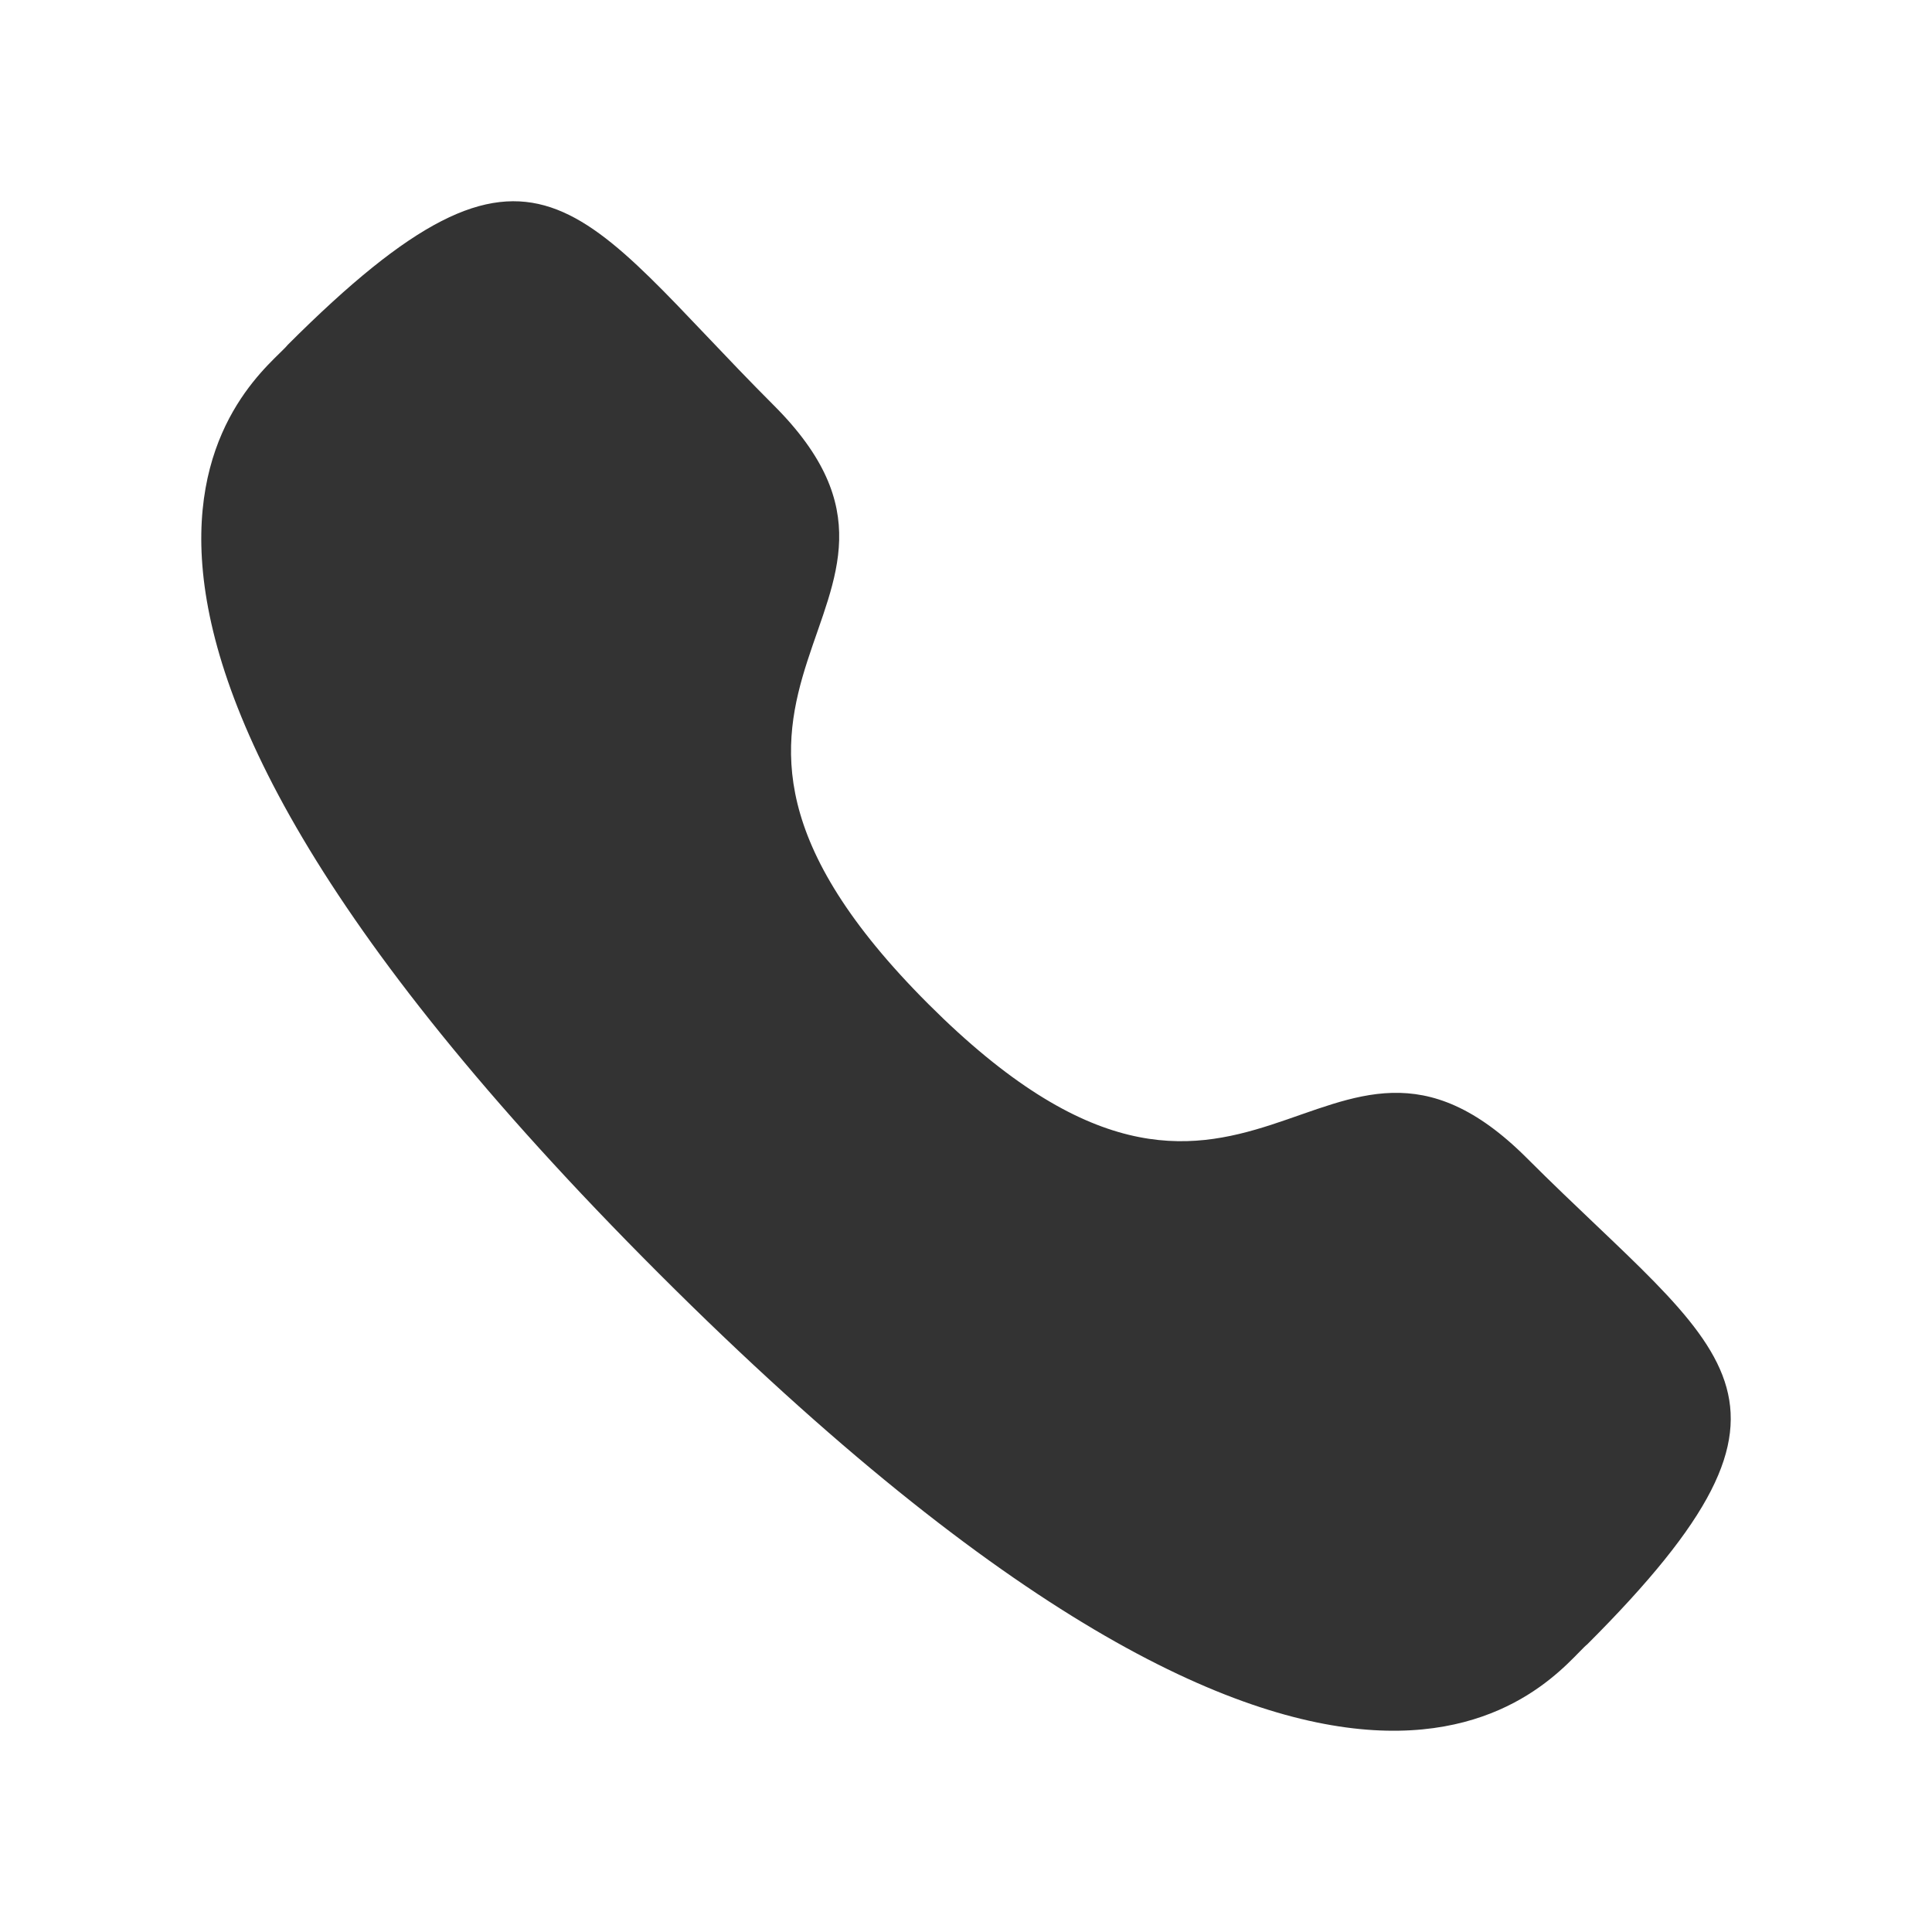
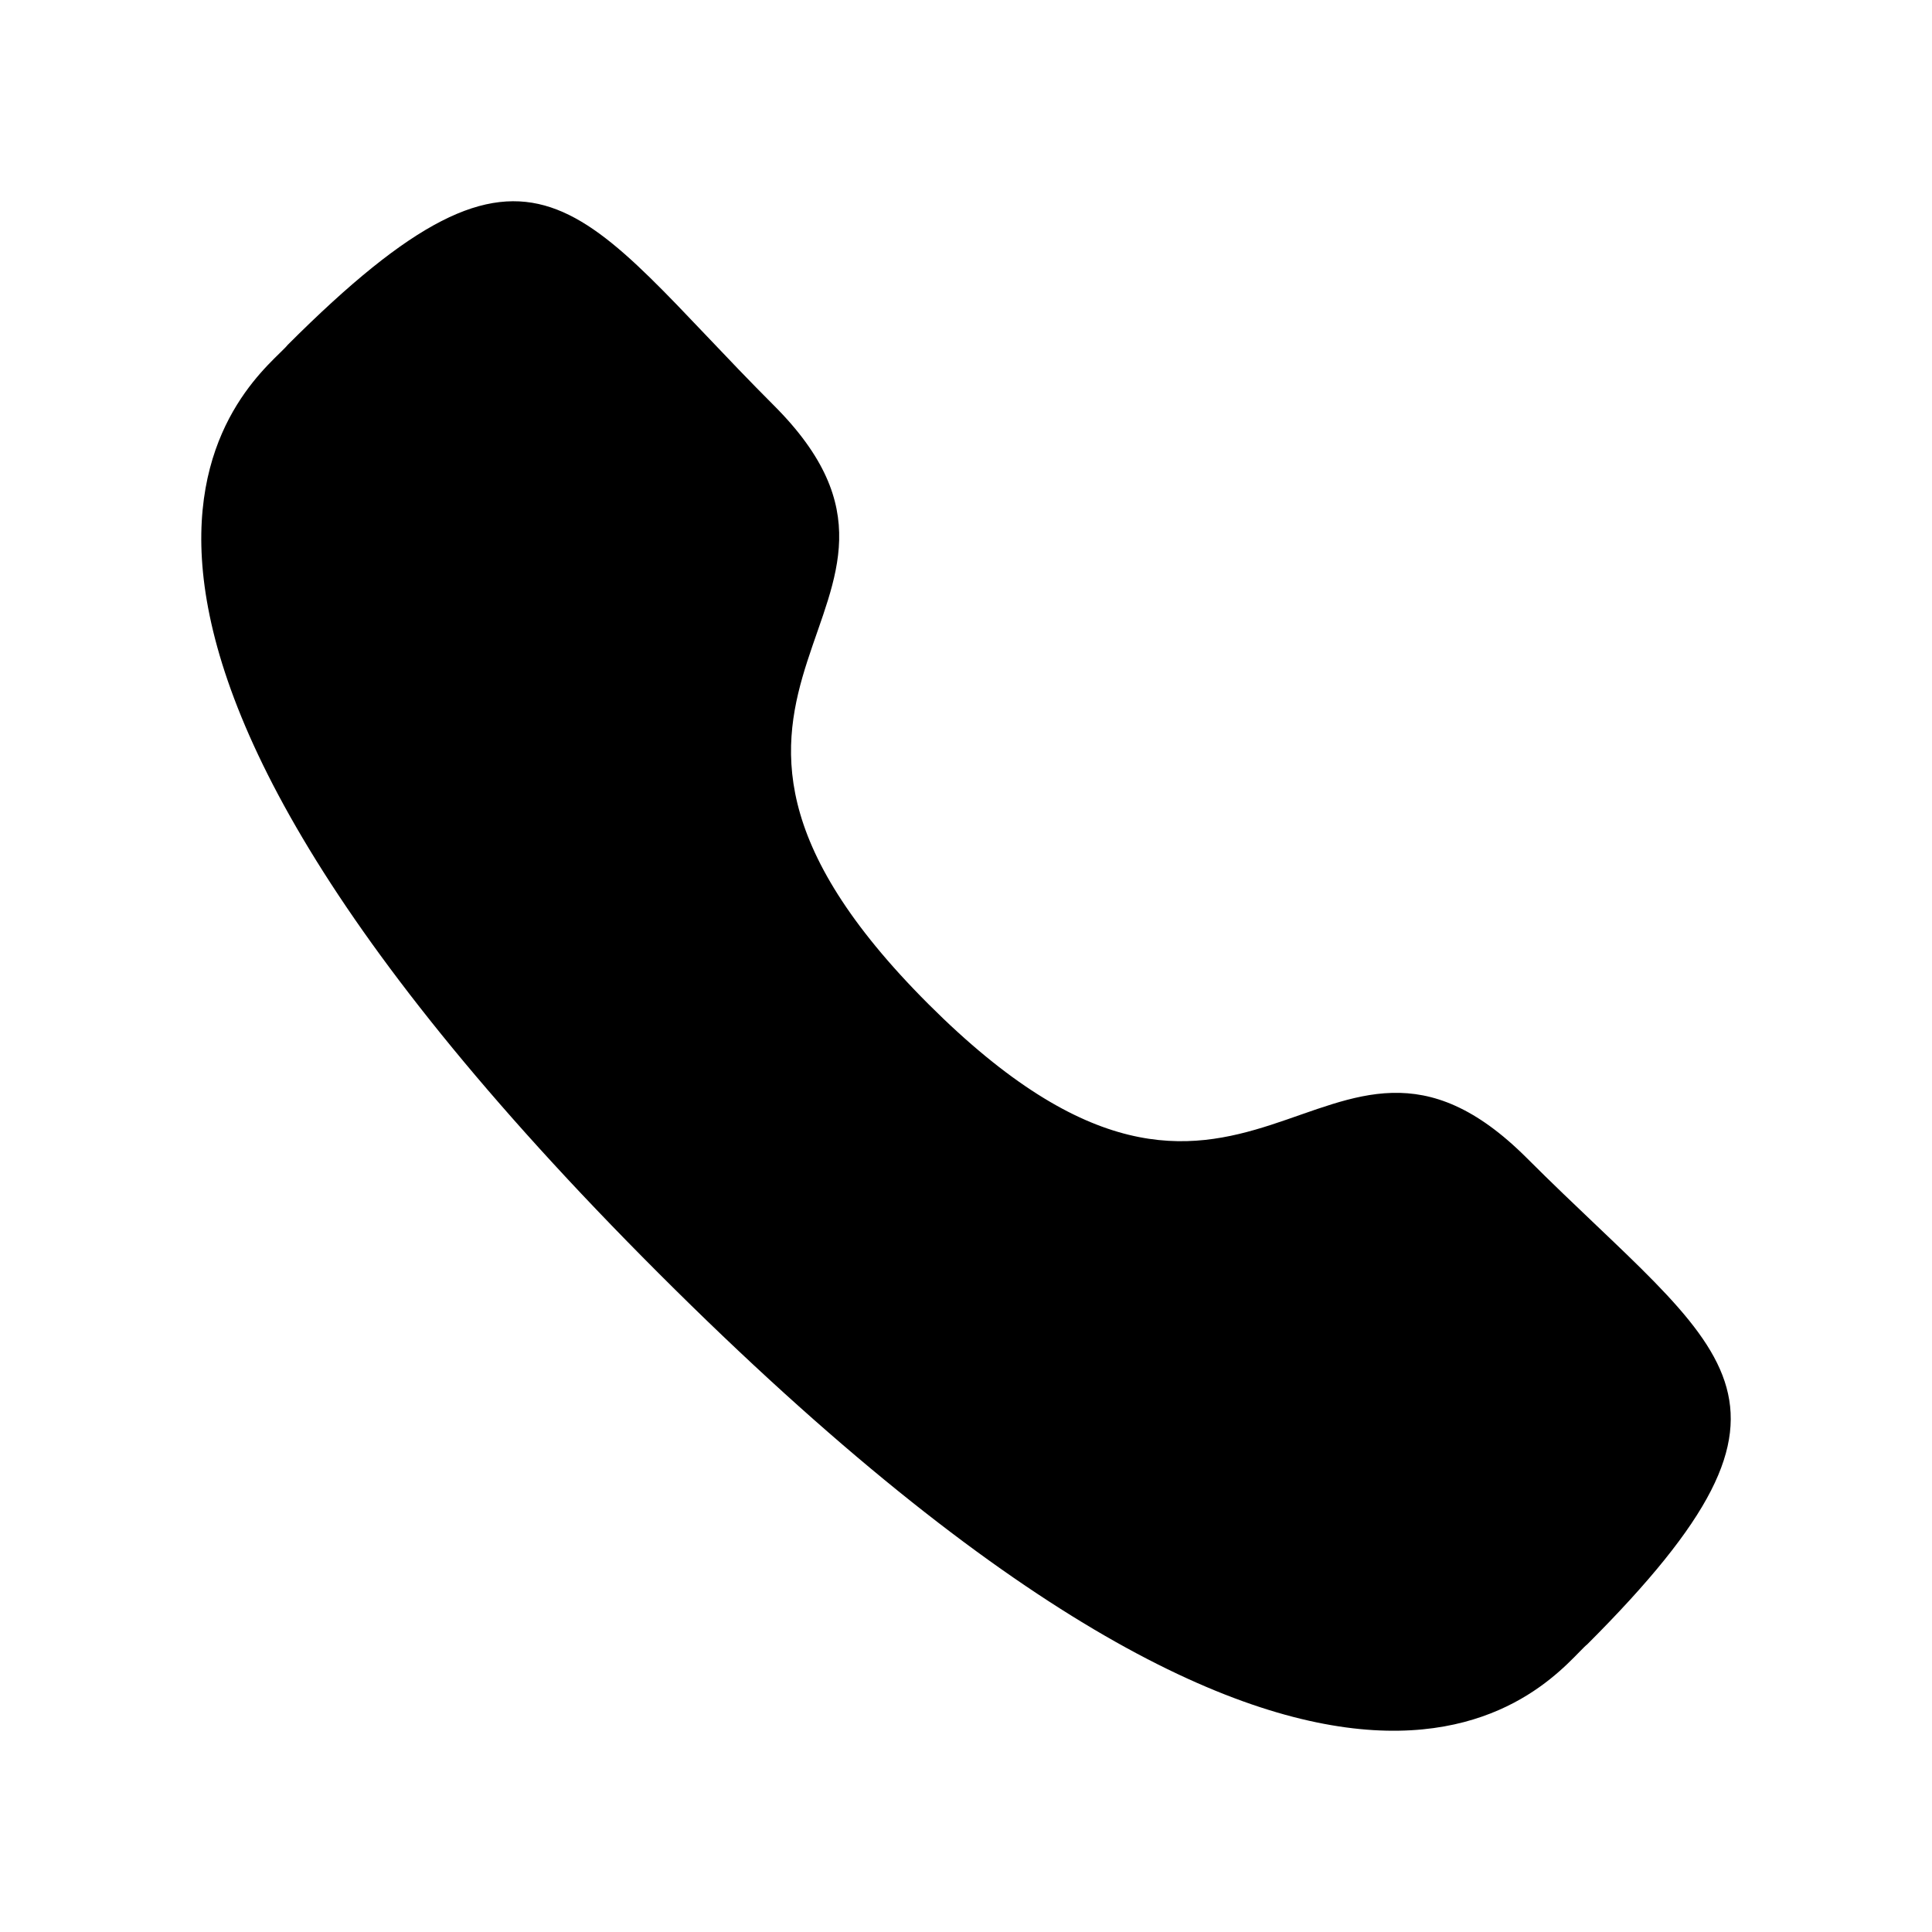
- <svg xmlns="http://www.w3.org/2000/svg" width="24" height="24" viewBox="0 0 24 24" fill="none">
-   <path fill-rule="evenodd" clip-rule="evenodd" d="M11.532 12.472C15.521 16.46 16.426 11.847 18.966 14.385C21.414 16.833 22.822 17.323 19.719 20.425C19.331 20.737 16.862 24.494 8.185 15.82C-0.493 7.144 3.262 4.672 3.574 4.284C6.684 1.174 7.166 2.589 9.614 5.037C12.154 7.577 7.543 8.484 11.532 12.472Z" fill="#333333" />
+ <svg xmlns="http://www.w3.org/2000/svg" width="24" height="24" viewBox="0 0 24 24">
+   <path fill-rule="evenodd" clip-rule="evenodd" d="M11.532 12.472C15.521 16.46 16.426 11.847 18.966 14.385C21.414 16.833 22.822 17.323 19.719 20.425C19.331 20.737 16.862 24.494 8.185 15.82C-0.493 7.144 3.262 4.672 3.574 4.284C6.684 1.174 7.166 2.589 9.614 5.037C12.154 7.577 7.543 8.484 11.532 12.472Z" />
</svg>
